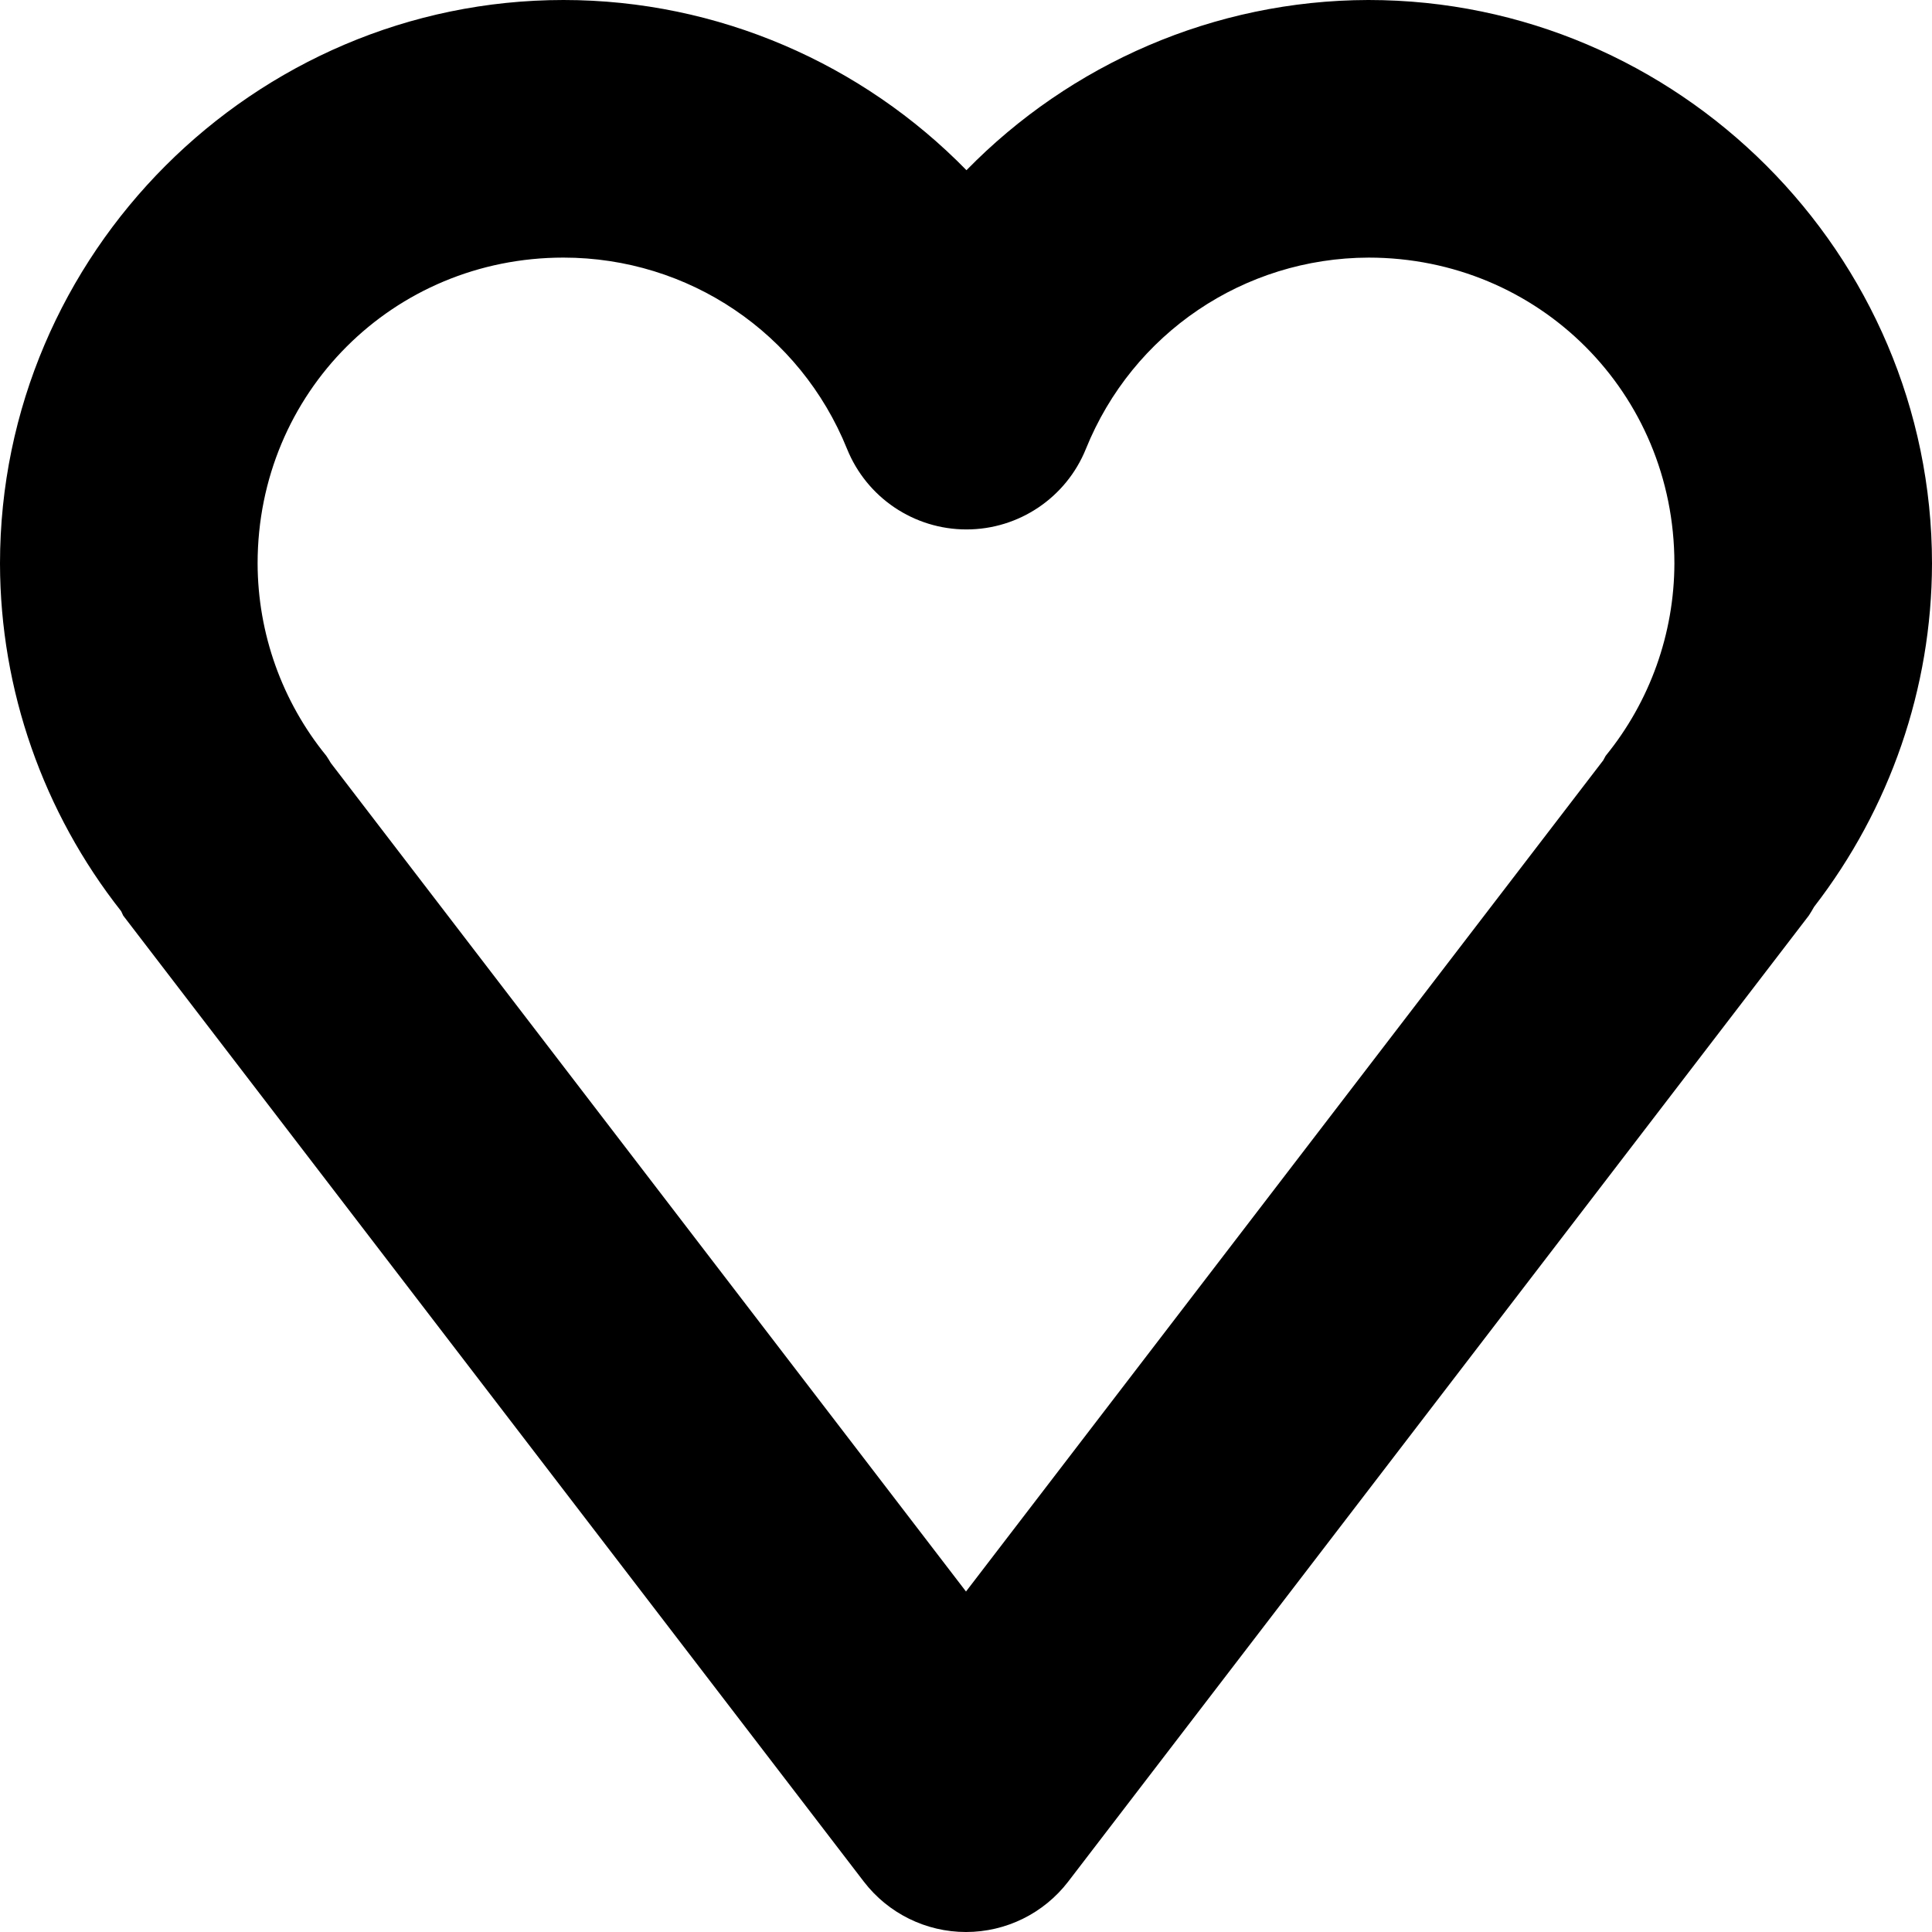
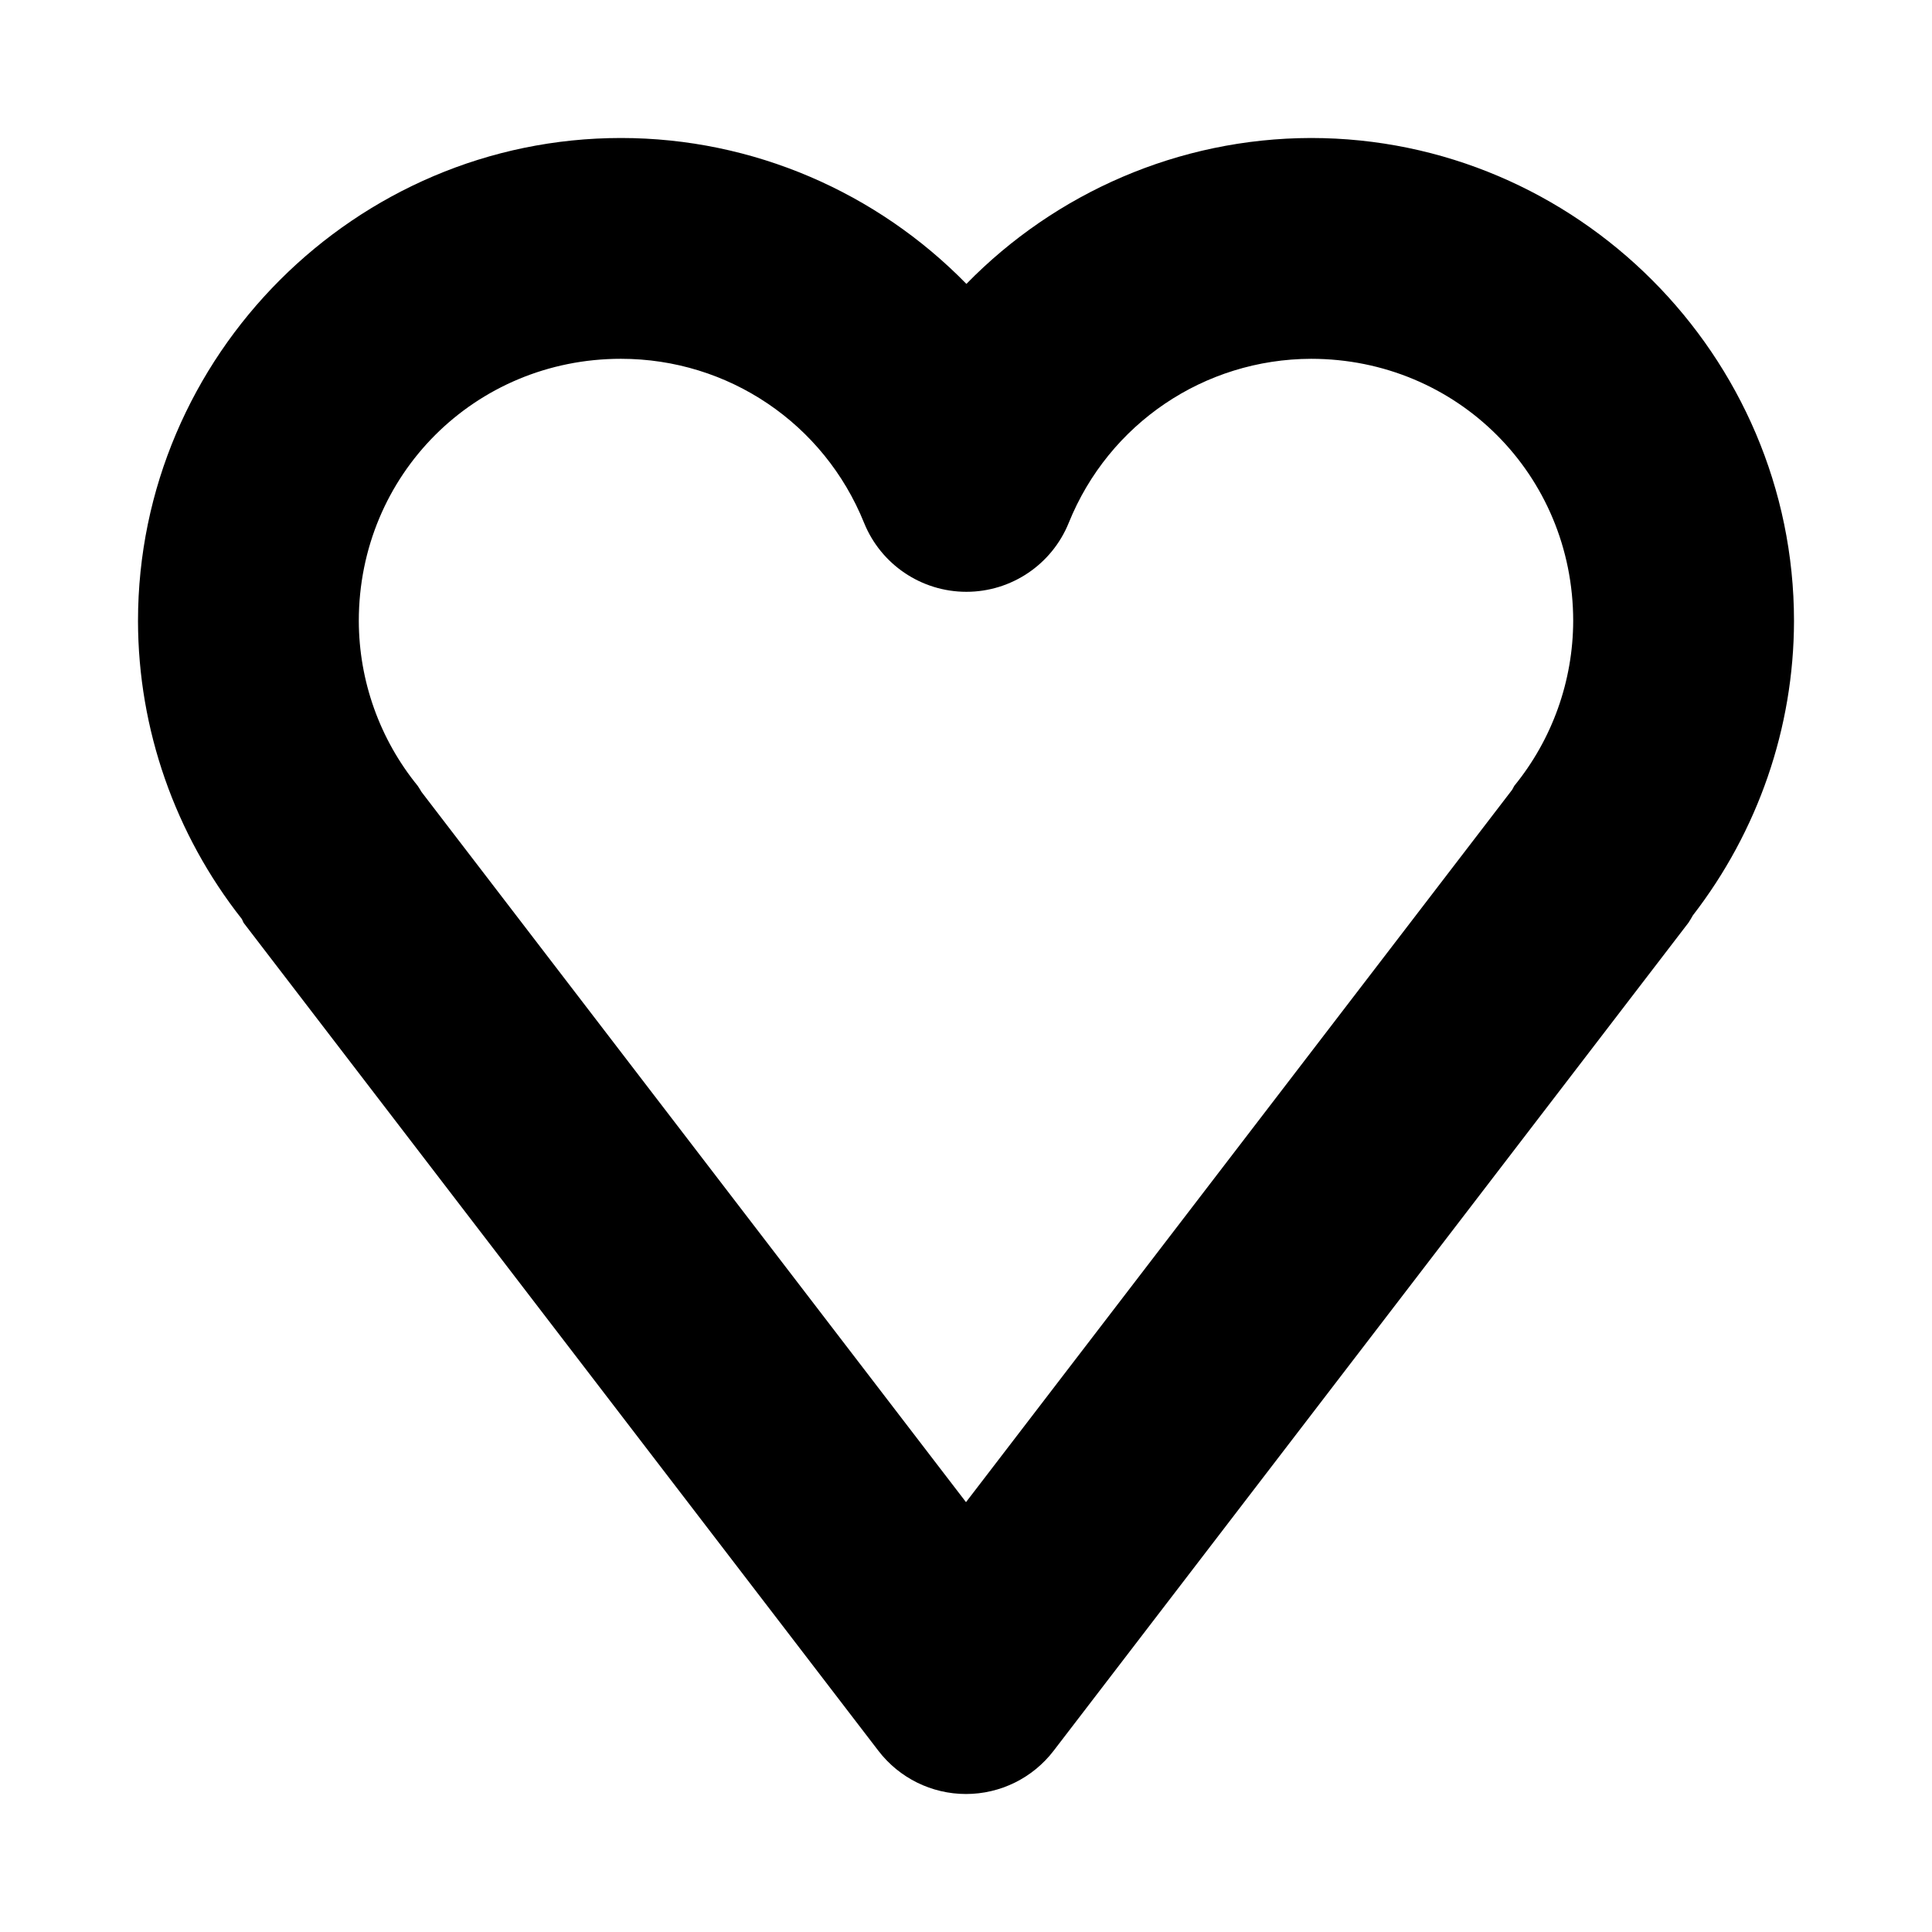
- <svg xmlns="http://www.w3.org/2000/svg" viewBox="0 0 600 600" version="1.1" id="svg9724" width="600" height="600">
+ <svg xmlns="http://www.w3.org/2000/svg" viewBox="0 0 700 700" version="1.1" id="svg9724" width="700" height="700">
  <defs id="defs9728" />
-   <path style="color:#000000;fill:#000000;stroke-linecap:round;stroke-linejoin:round;-inkscape-stroke:none;paint-order:stroke fill markers" d="M 175,0 C 78.824,0 0,78.824 0,175 a 40.004,40.004 0 0 0 0,0.08 c 0.079,39.199 13.408,77.174 37.639,107.918 a 40.004,40.004 0 0 0 0.617,1.34 L 268.256,584.342 a 40.004,40.004 0 0 0 63.488,0 l 230,-300.004 a 40.004,40.004 0 0 0 1.615,-2.678 C 586.936,251.15 599.922,213.72 600,175.08 A 40.004,40.004 0 0 0 600,175 C 600,78.824 521.176,0 425,0 a 40.004,40.004 0 0 0 -0.094,0 C 377.049,0.111 332.384,19.88 300.146,52.861 267.821,19.789 223,0.009 175.008,0 A 40.004,40.004 0 0 0 175,0 Z m -0.008,80 H 175 c 38.835,0.01 73.508,23.404 88.057,59.412 a 40.004,40.004 0 0 0 74.176,0 c 14.514,-35.924 49.067,-59.299 87.809,-59.41 52.908,0.022 94.936,42.051 94.957,94.959 -0.053,21.79 -7.583,42.88 -21.348,59.773 a 40.004,40.004 0 0 0 -0.758,1.4 L 300,494.26 102.74,236.961 a 40.004,40.004 0 0 0 -1.391,-2.227 C 87.585,217.841 80.055,196.751 80.002,174.961 80.023,122.041 122.068,80.004 174.992,80 Z" id="path399" />
+   <path style="color:#000000;fill:#000000;stroke-linecap:round;stroke-linejoin:round;-inkscape-stroke:none;paint-order:stroke fill markers" d="m 225,49.999 c -96.176,0 -175,78.824 -175,175 a 40.004,40.004 0 0 0 0,0.08 c 0.079,39.199 13.408,77.174 37.639,107.918 a 40.004,40.004 0 0 0 0.617,1.34 L 318.256,634.341 a 40.004,40.004 0 0 0 63.488,0 l 230,-300.004 a 40.004,40.004 0 0 0 1.615,-2.678 C 636.936,301.149 649.922,263.719 650,225.079 a 40.004,40.004 0 0 0 0,-0.08 C 650,128.823 571.176,49.999 475,49.999 a 40.004,40.004 0 0 0 -0.094,0 C 427.049,50.111 382.384,69.879 350.146,102.86 317.821,69.788 273,50.008 225.008,49.999 a 40.004,40.004 0 0 0 -0.008,0 z m -0.008,80 H 225 c 38.835,0.01 73.508,23.404 88.057,59.412 a 40.004,40.004 0 0 0 74.176,0 c 14.514,-35.924 49.067,-59.299 87.809,-59.41 52.908,0.022 94.936,42.051 94.957,94.959 -0.053,21.79 -7.583,42.88 -21.348,59.773 a 40.004,40.004 0 0 0 -0.758,1.4 L 350,544.259 152.74,286.96 a 40.004,40.004 0 0 0 -1.391,-2.227 c -13.764,-16.894 -21.294,-37.983 -21.348,-59.773 0.021,-52.92 42.066,-94.957 94.99,-94.961 z" id="path399" />
</svg>
